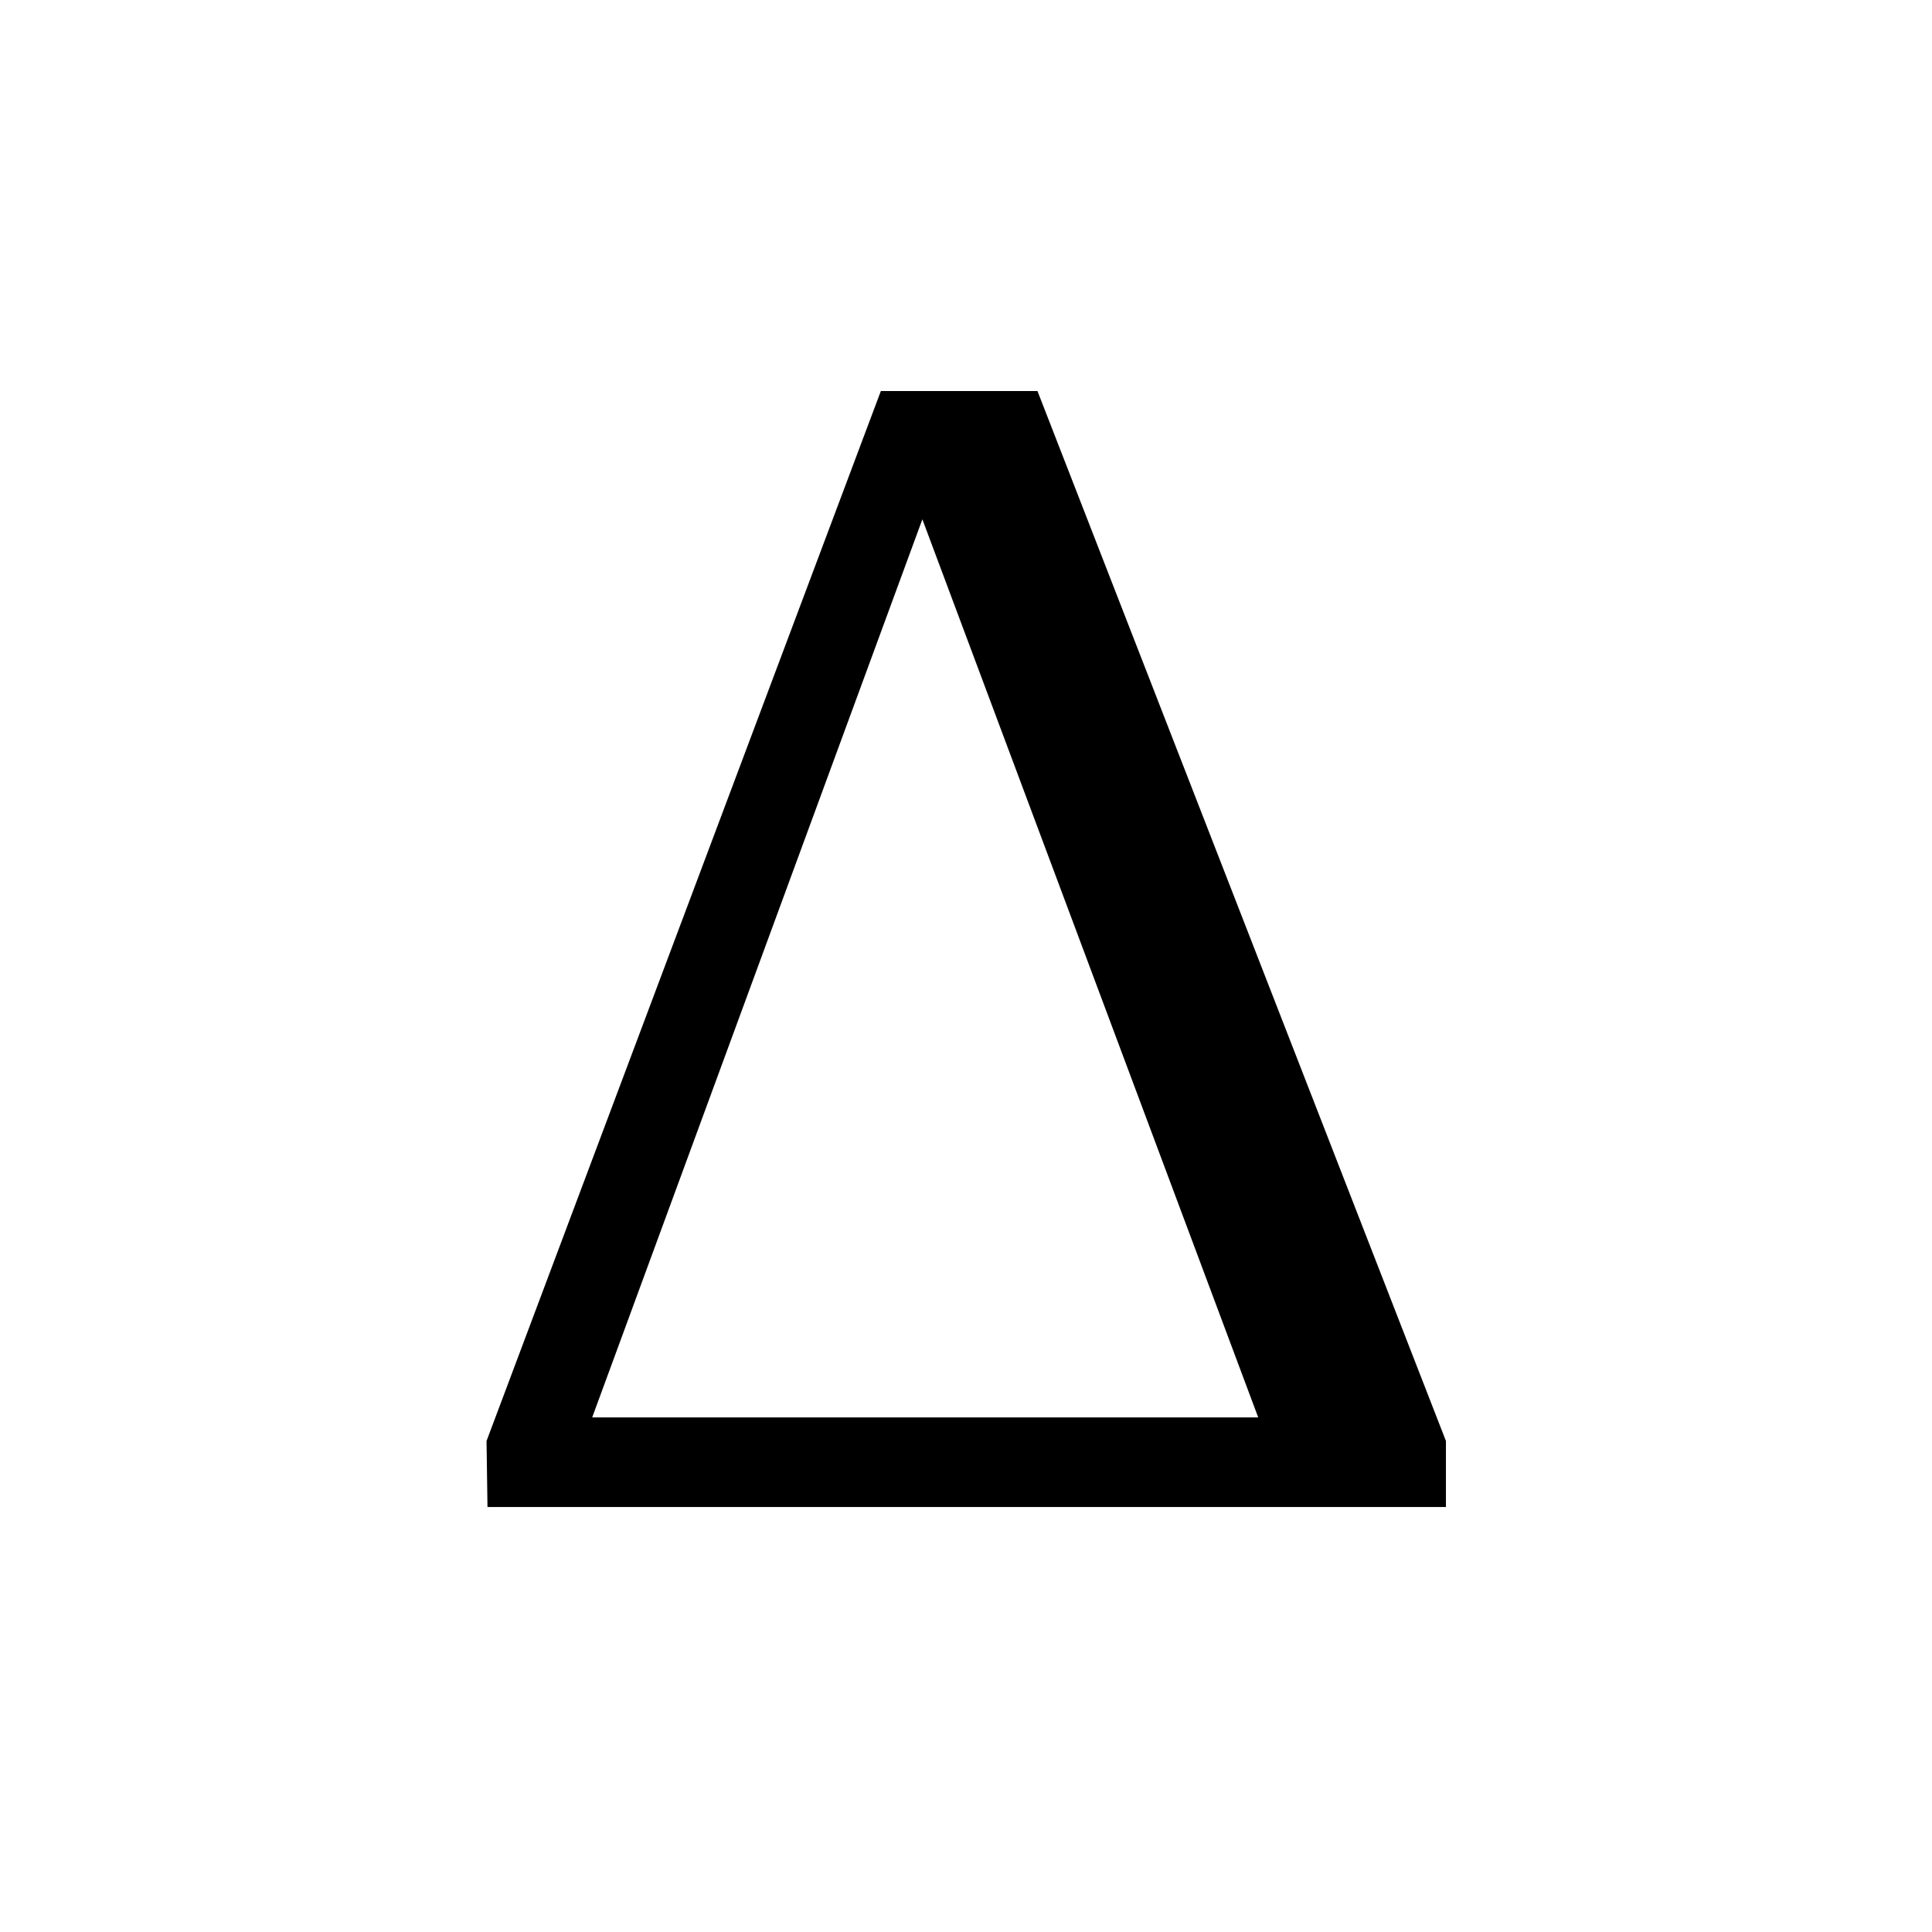
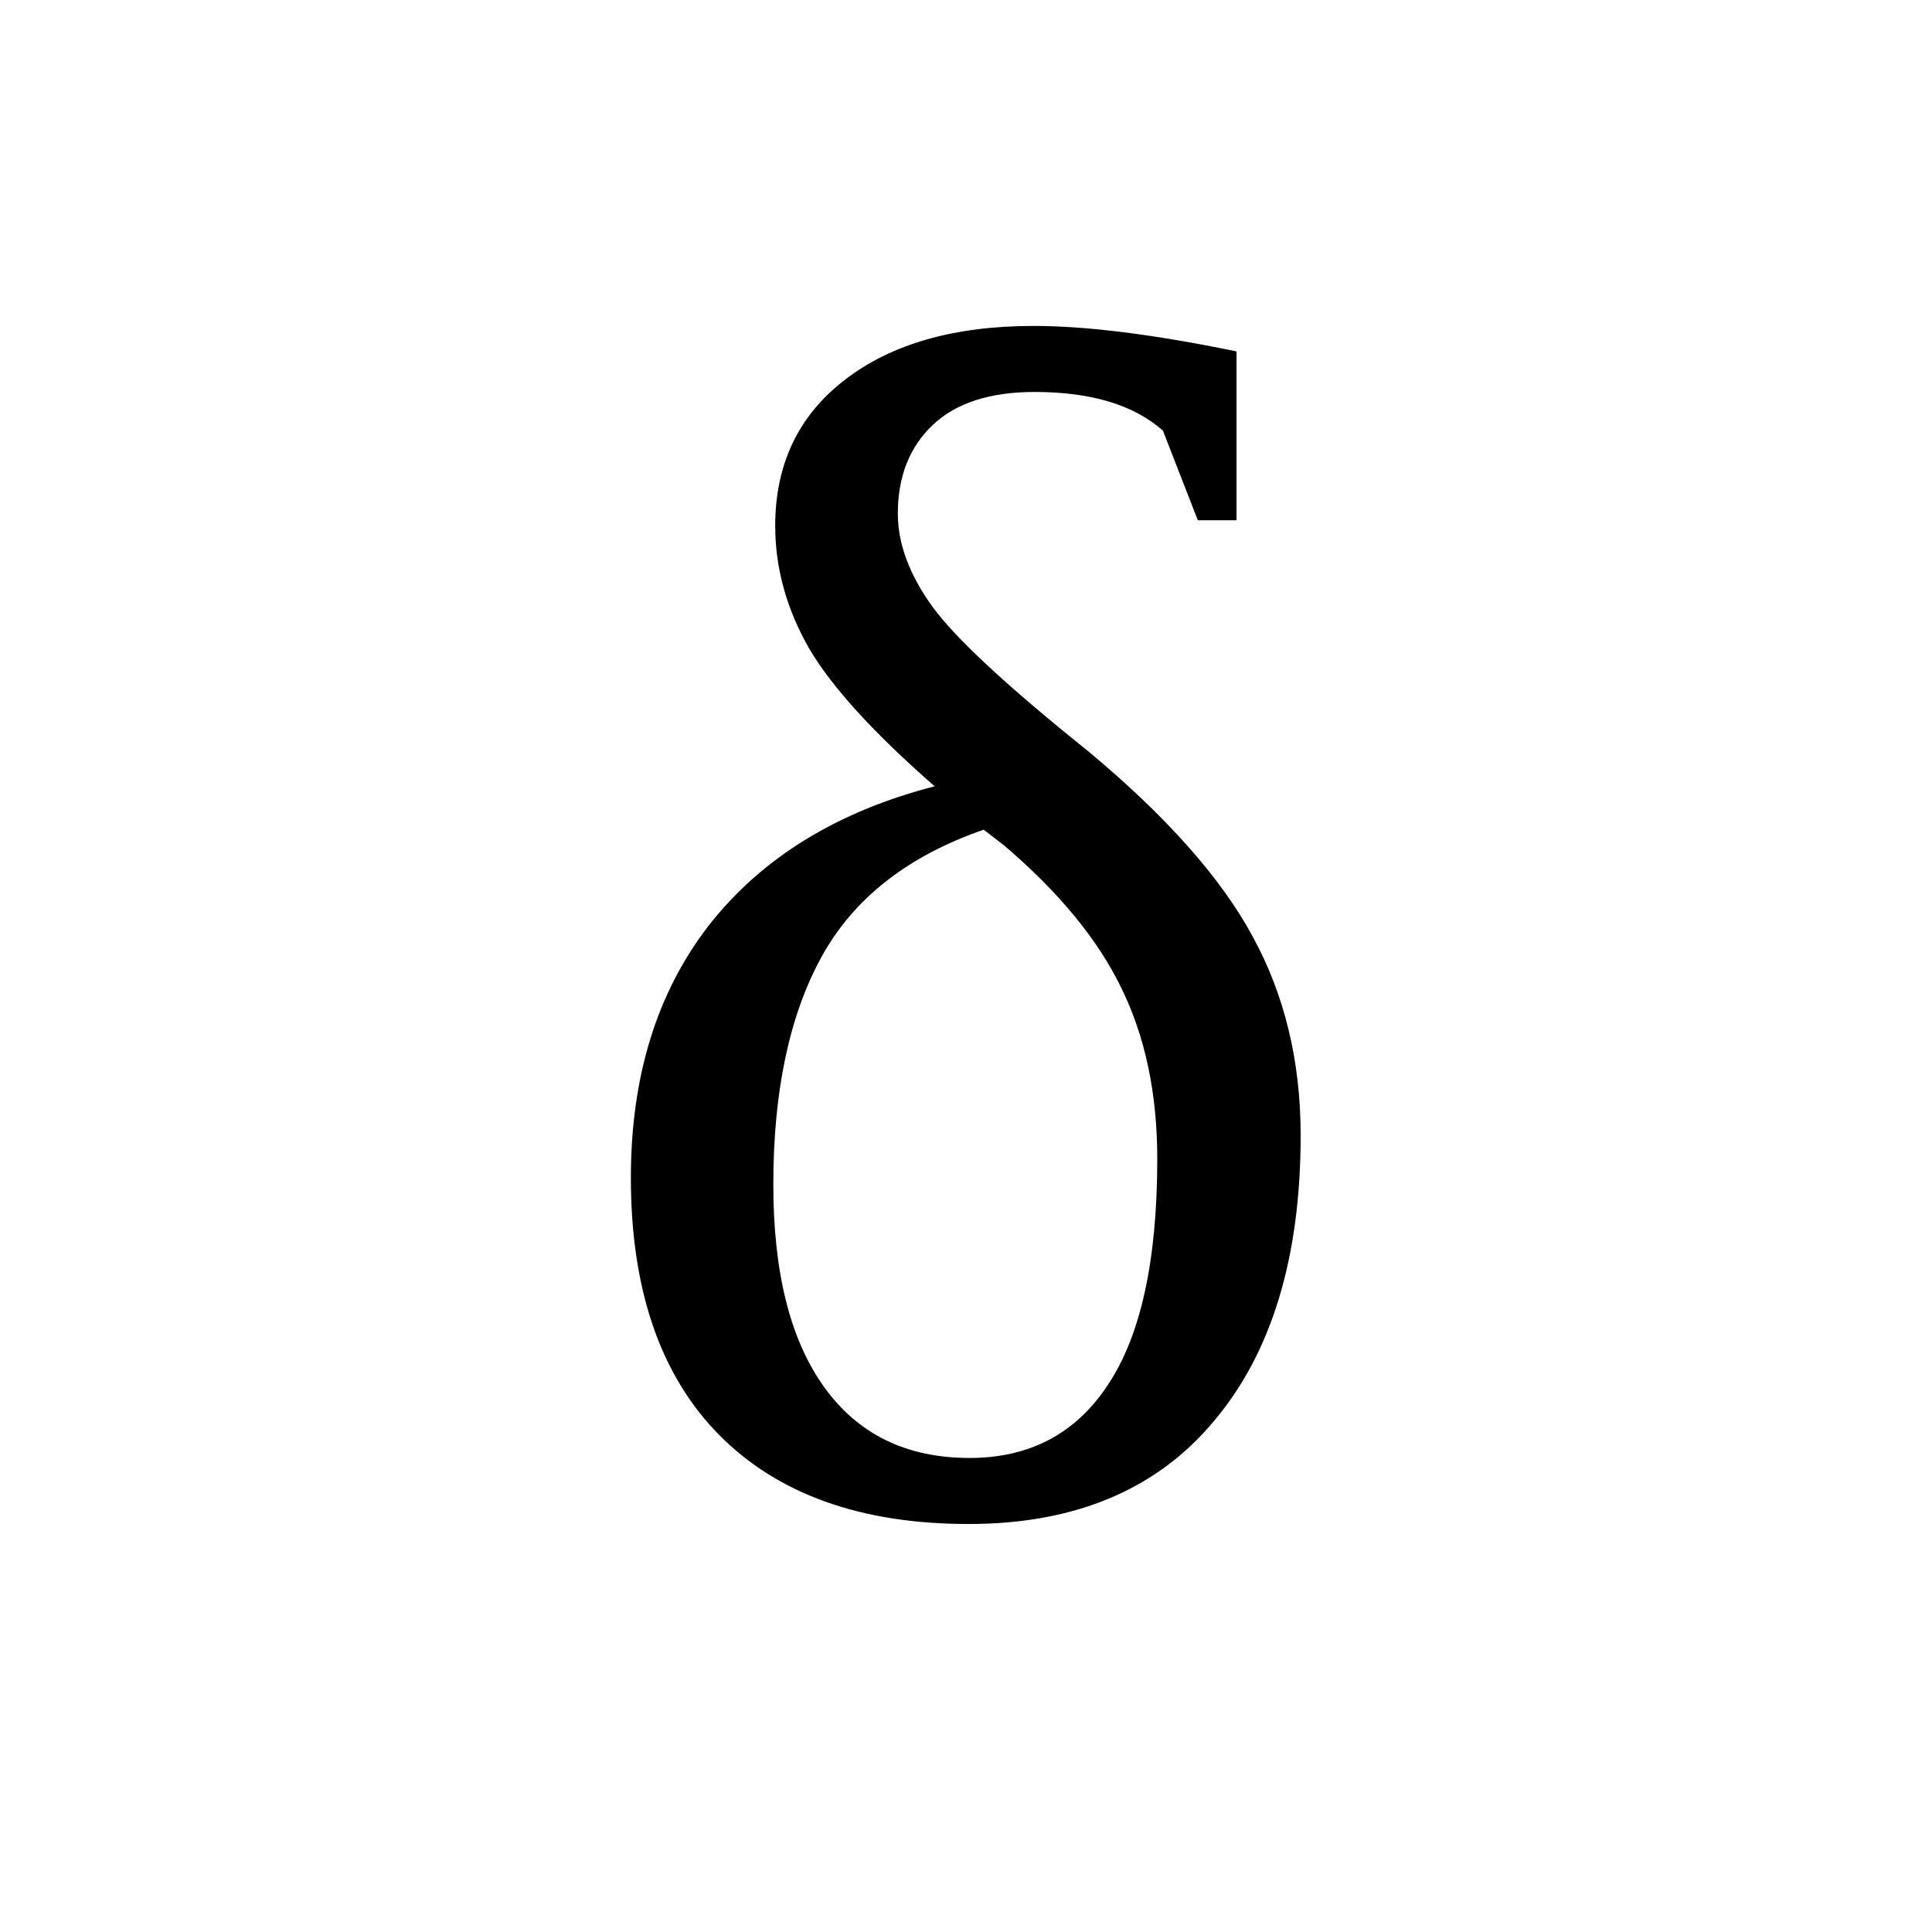
<svg xmlns="http://www.w3.org/2000/svg" viewBox="0 0 32 32">
  <style>
    text { font-family: Georgia, 'Times New Roman', serif; }
    @media (prefers-color-scheme: light) { text { fill: #121212; } }
    @media (prefers-color-scheme: dark) { text { fill: #e0e0e0; } }
  </style>
-   <text x="50%" y="78%" text-anchor="middle" font-size="28">Δ</text>
+   <text x="50%" y="78%" text-anchor="middle" font-size="28">δ</text>
</svg>
